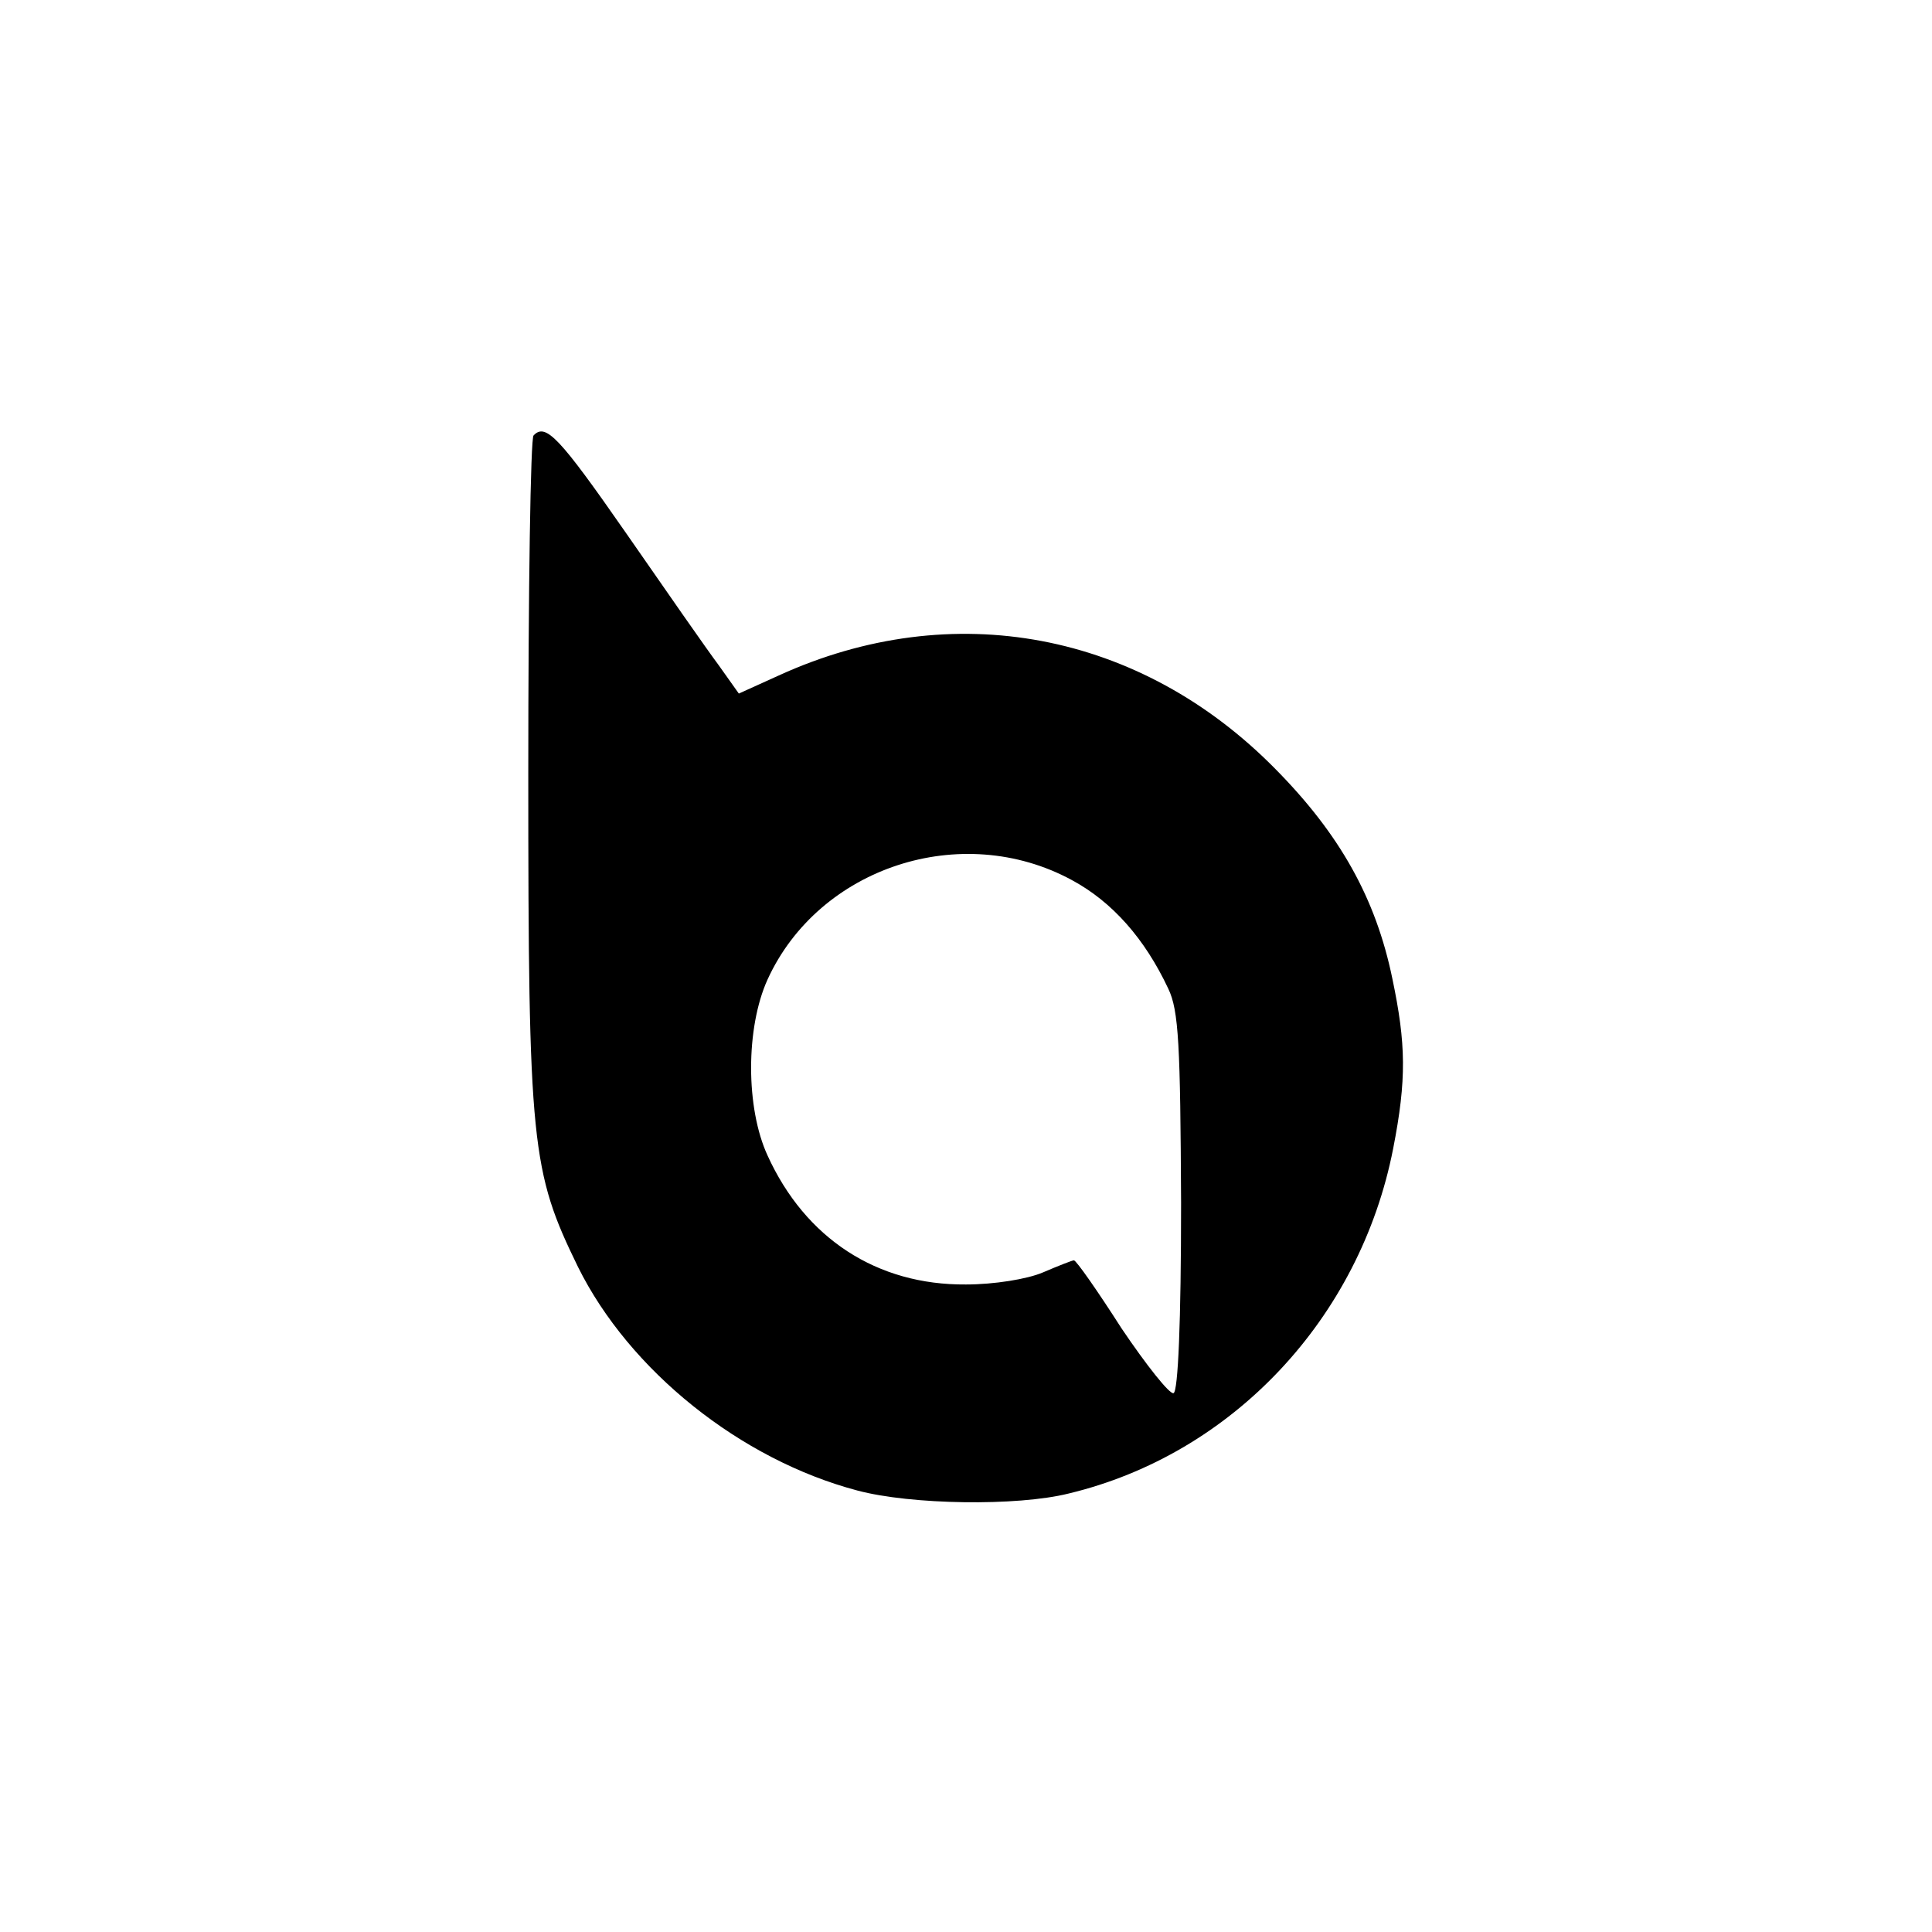
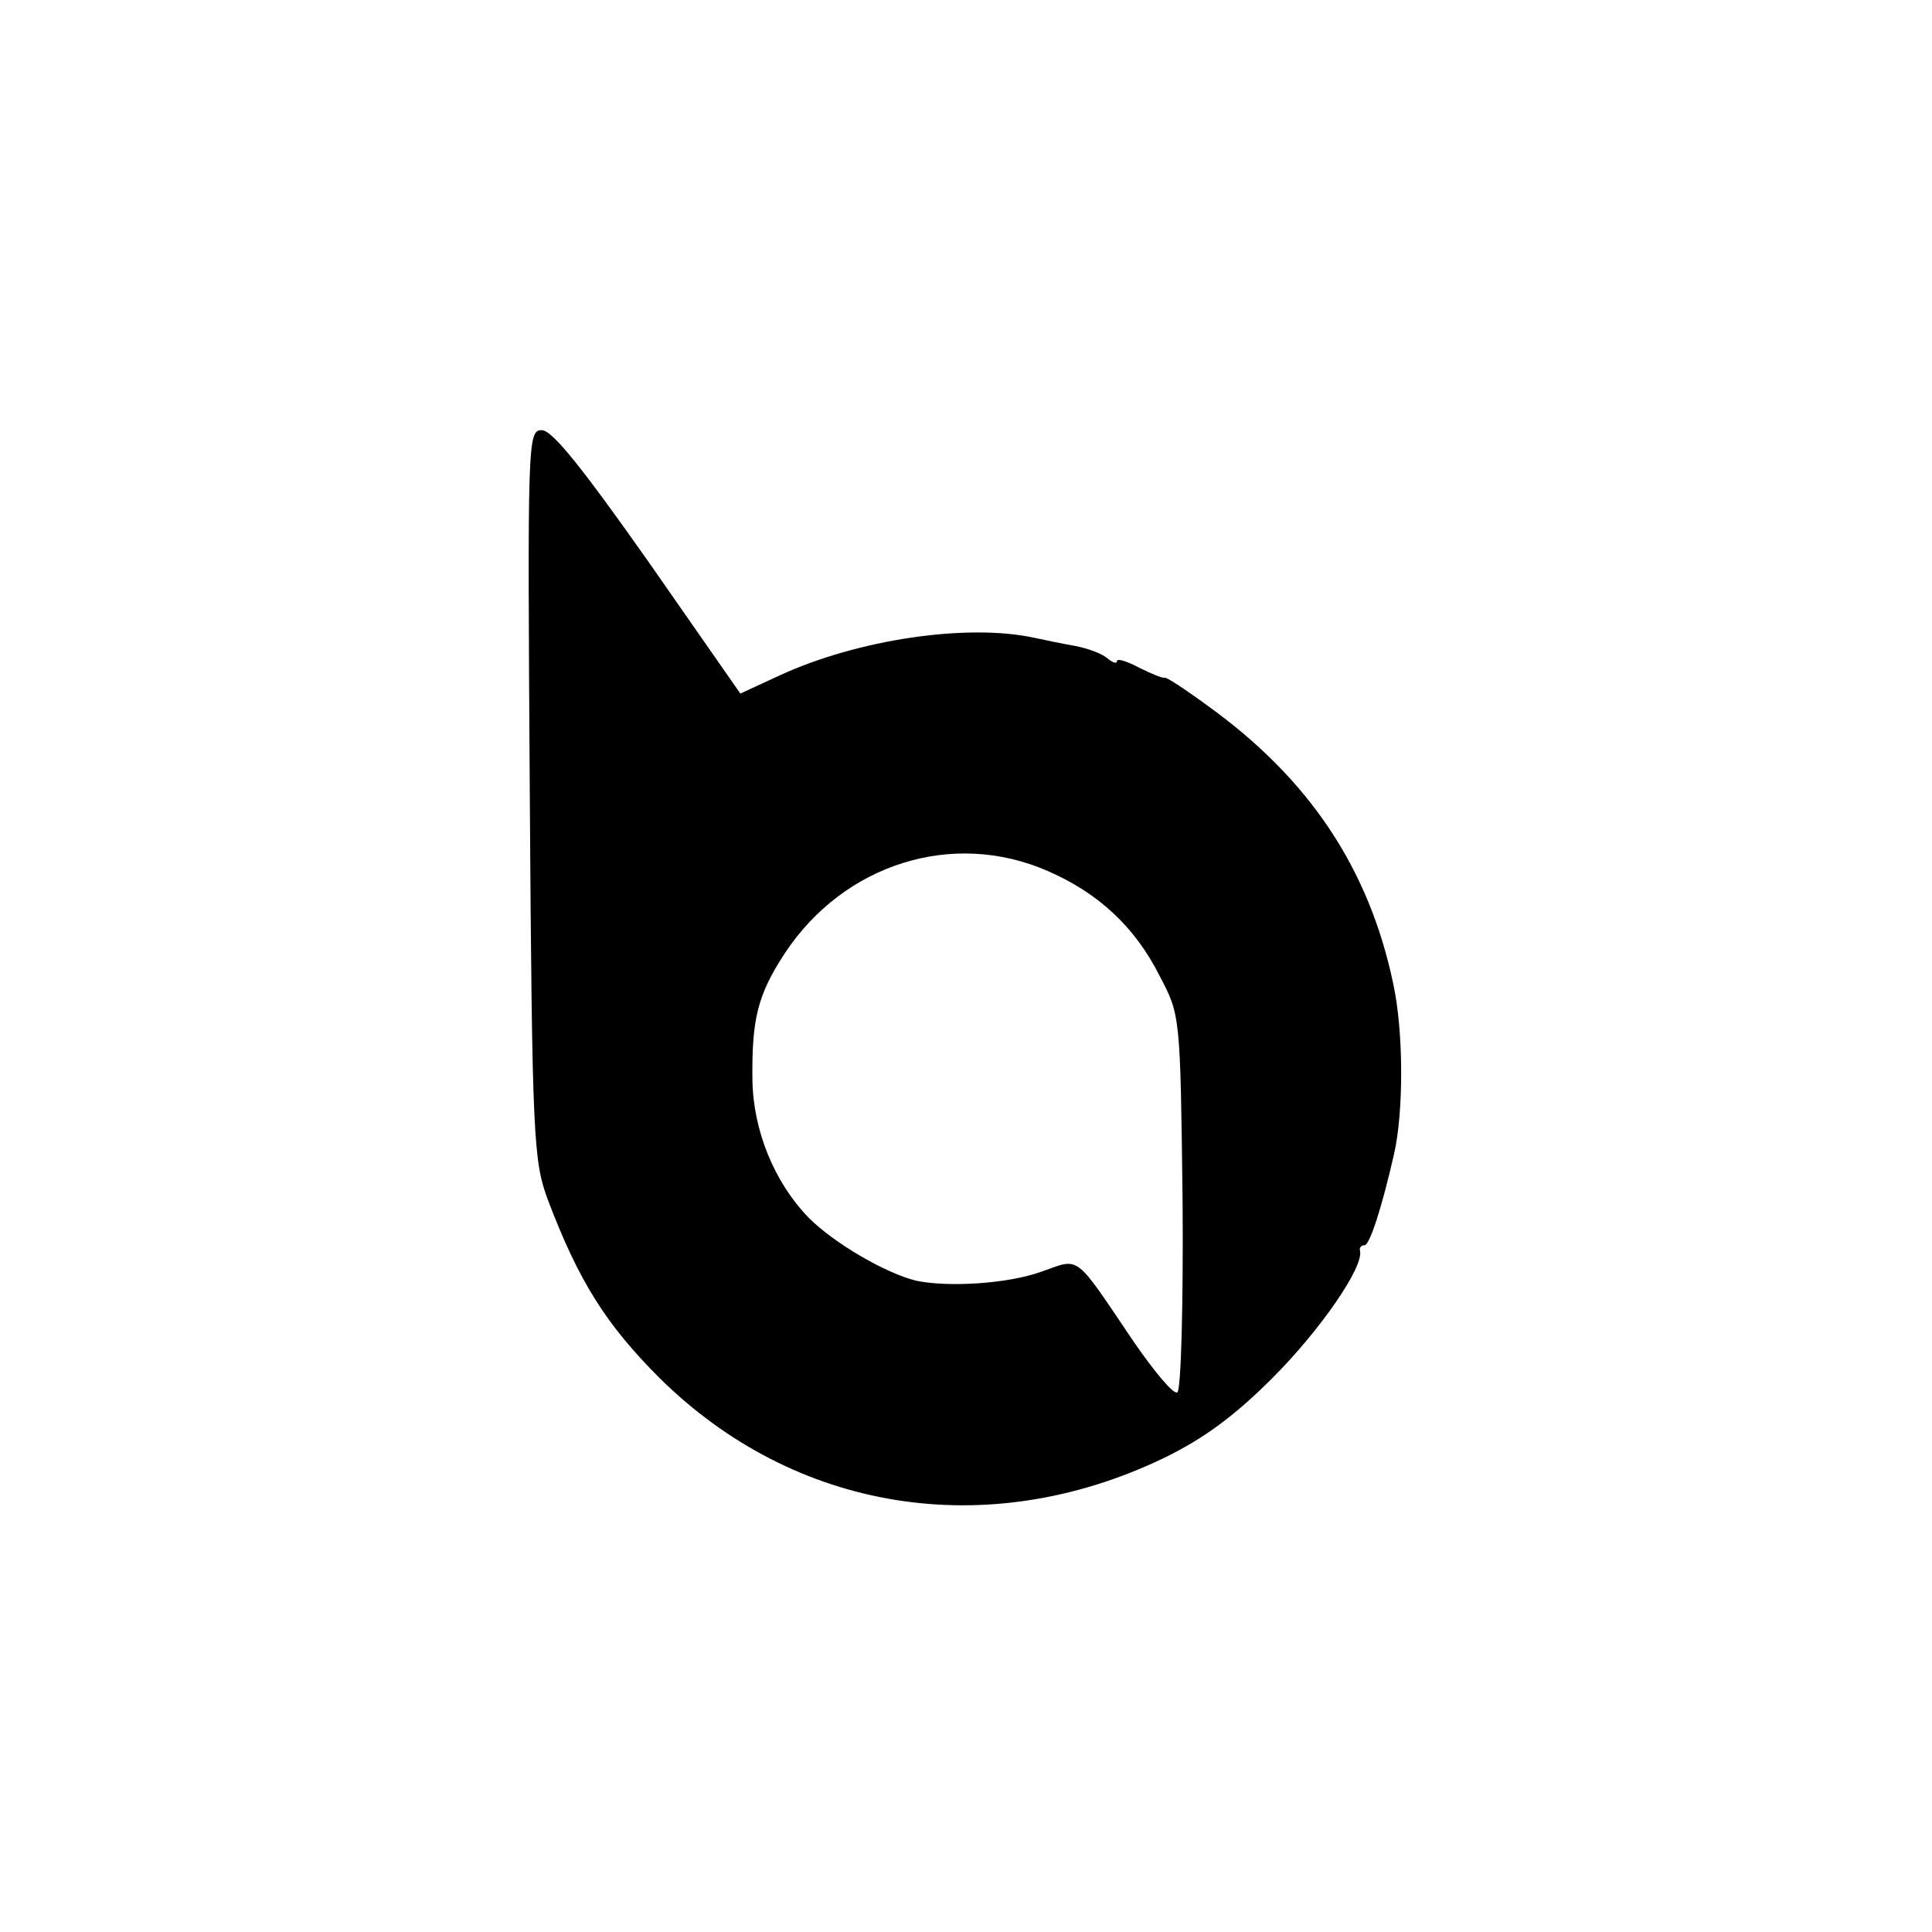
<svg xmlns="http://www.w3.org/2000/svg" version="1.0" width="256pt" height="256pt" viewBox="0 0 256 256" preserveAspectRatio="xMidYMid meet">
  <g transform="translate(0,256) scale(0.1,-0.1)" fill="#000000" stroke="none">
-     <path d="M707 1983 c-4 -3 -7 -205 -7 -447 0 -494 4 -528 66 -655 68 -137 215 -255 370 -296 71 -19 212 -21 280 -4 217 52 386 232 430 457 18 92 17 139 -1 225 -22 107 -70 192 -155 278 -179 182 -428 229 -658 124 l-53 -24 -27 38 c-15 20 -70 99 -122 174 -89 128 -107 147 -123 130z m713 -589 c54 -29 97 -78 128 -144 14 -29 16 -75 17 -284 0 -158 -4 -250 -10 -252 -5 -2 -36 37 -69 86 -32 50 -60 90 -63 90 -2 0 -20 -7 -41 -16 -21 -9 -65 -16 -102 -16 -118 -1 -213 61 -263 171 -29 63 -29 169 0 233 68 149 257 211 403 132z" />
+     <path d="M702 1508 c3 -461 5 -486 24 -538 41 -108 77 -165 148 -236 179 -177 433 -218 666 -107 54 26 95 56 146 107 63 63 122 148 116 169 -1 4 2 7 6 7 7 0 23 50 39 120 13 56 13 163 -1 227 -32 152 -111 271 -246 368 -30 22 -56 39 -57 37 -2 -1 -17 5 -33 13 -17 9 -30 13 -30 9 0 -4 -6 -2 -13 4 -7 6 -26 13 -42 16 -17 3 -41 8 -55 11 -88 19 -233 -2 -337 -50 l-52 -24 -122 175 c-86 122 -127 174 -141 174 -19 0 -19 -13 -16 -482z m686 -102 c67 -29 116 -74 149 -140 27 -51 27 -53 30 -298 1 -137 -2 -250 -7 -253 -5 -3 -30 27 -57 66 -81 120 -71 112 -123 94 -44 -16 -123 -21 -166 -12 -41 10 -109 50 -142 83 -46 47 -74 116 -75 183 -1 81 7 113 43 168 78 118 222 164 348 109z" />
  </g>
</svg>
